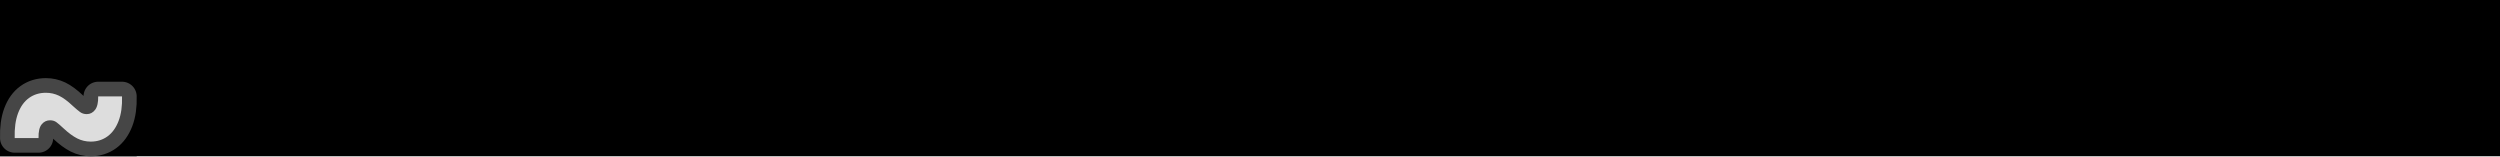
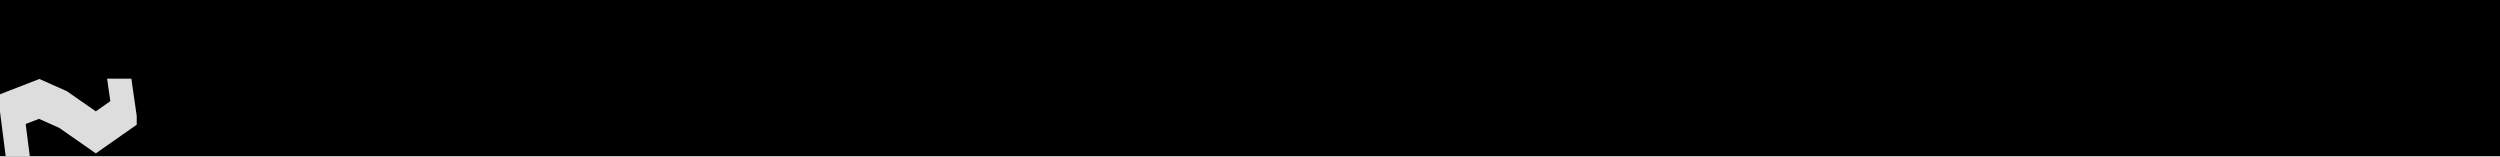
<svg xmlns="http://www.w3.org/2000/svg" viewBox="0 0 128 8" width="1024" height="64">
  <defs>
    <clipPath id="c0">
      <rect x="0" y="1" width="7" height="7" />
    </clipPath>
-     <clipPath id="c1">
-       <rect x="0" y="1" width="7" height="7" />
-     </clipPath>
  </defs>
  <rect width="128" height="8" fill="#000" />
-   <path fill="rgb(0,0,0)" fill-rule="nonzero" clip-path="url(#c0)" d="M0,1 L7,1 L7,8 L0,8 Z" />
-   <path fill="rgb(221,221,221)" fill-rule="nonzero" stroke="rgb(70,70,70)" stroke-width="1.5" stroke-linejoin="round" paint-order="stroke" clip-path="url(#c1)" d="M0.752,7.068 Q0.730,6.317 0.923,5.800 Q1.116,5.283 1.484,5.017 Q1.853,4.750 2.353,4.750 Q2.702,4.750 3.018,4.900 Q3.334,5.050 3.739,5.434 Q3.954,5.631 4.100,5.737 Q4.246,5.843 4.439,5.843 Q4.700,5.843 4.868,5.624 Q5.036,5.405 5.027,4.934 L6.248,4.934 Q6.270,5.680 6.070,6.199 Q5.870,6.717 5.503,6.983 Q5.135,7.250 4.647,7.250 Q4.276,7.250 3.953,7.087 Q3.631,6.924 3.249,6.568 Q3.017,6.349 2.884,6.254 Q2.751,6.159 2.561,6.159 Q2.302,6.159 2.132,6.369 Q1.962,6.580 1.973,7.068 Z" />
+   <path fill="rgb(221,221,221)" fill-rule="nonzero" clip-path="url(#c0)" d="M0.323,8.252 L-0.109,4.868 L2.017,4.043 L3.427,4.671 L4.905,5.701 L5.649,5.179 L5.484,4.029 L6.726,4.029 L7.059,6.344 L4.906,7.853 L3.030,6.545 L1.996,6.085 L1.315,6.349 L1.558,8.252 Z" />
</svg>
